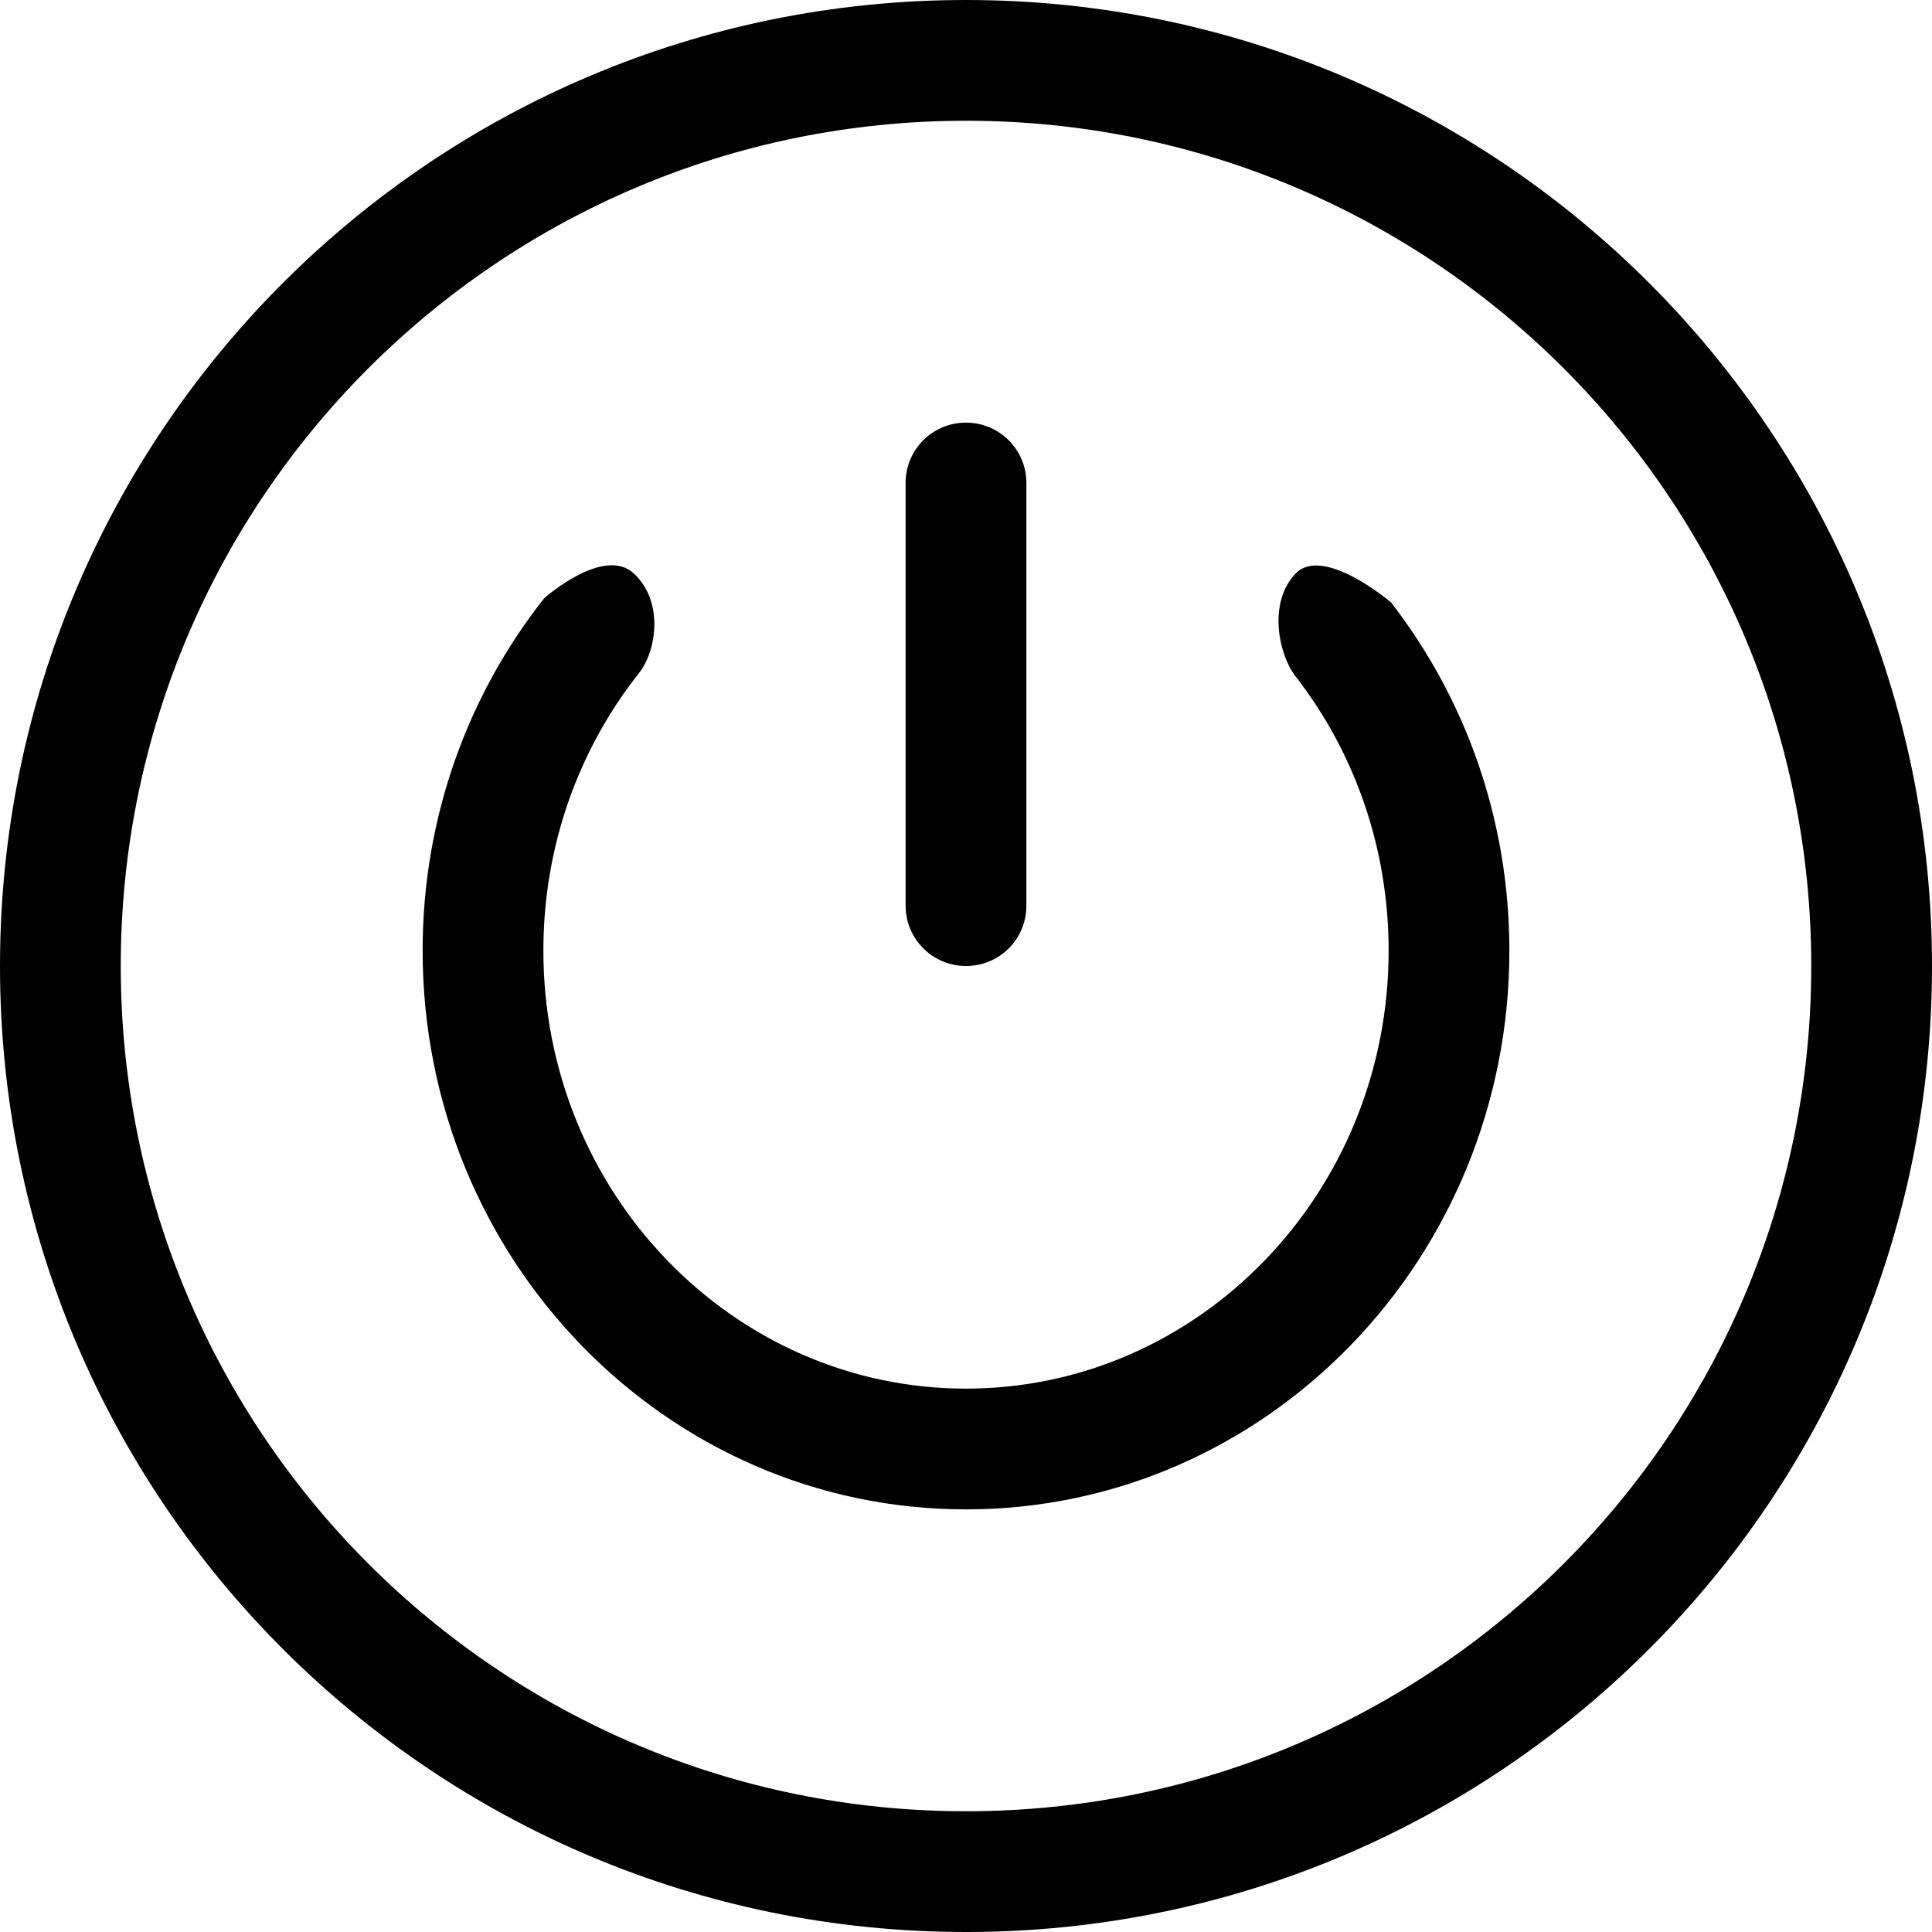
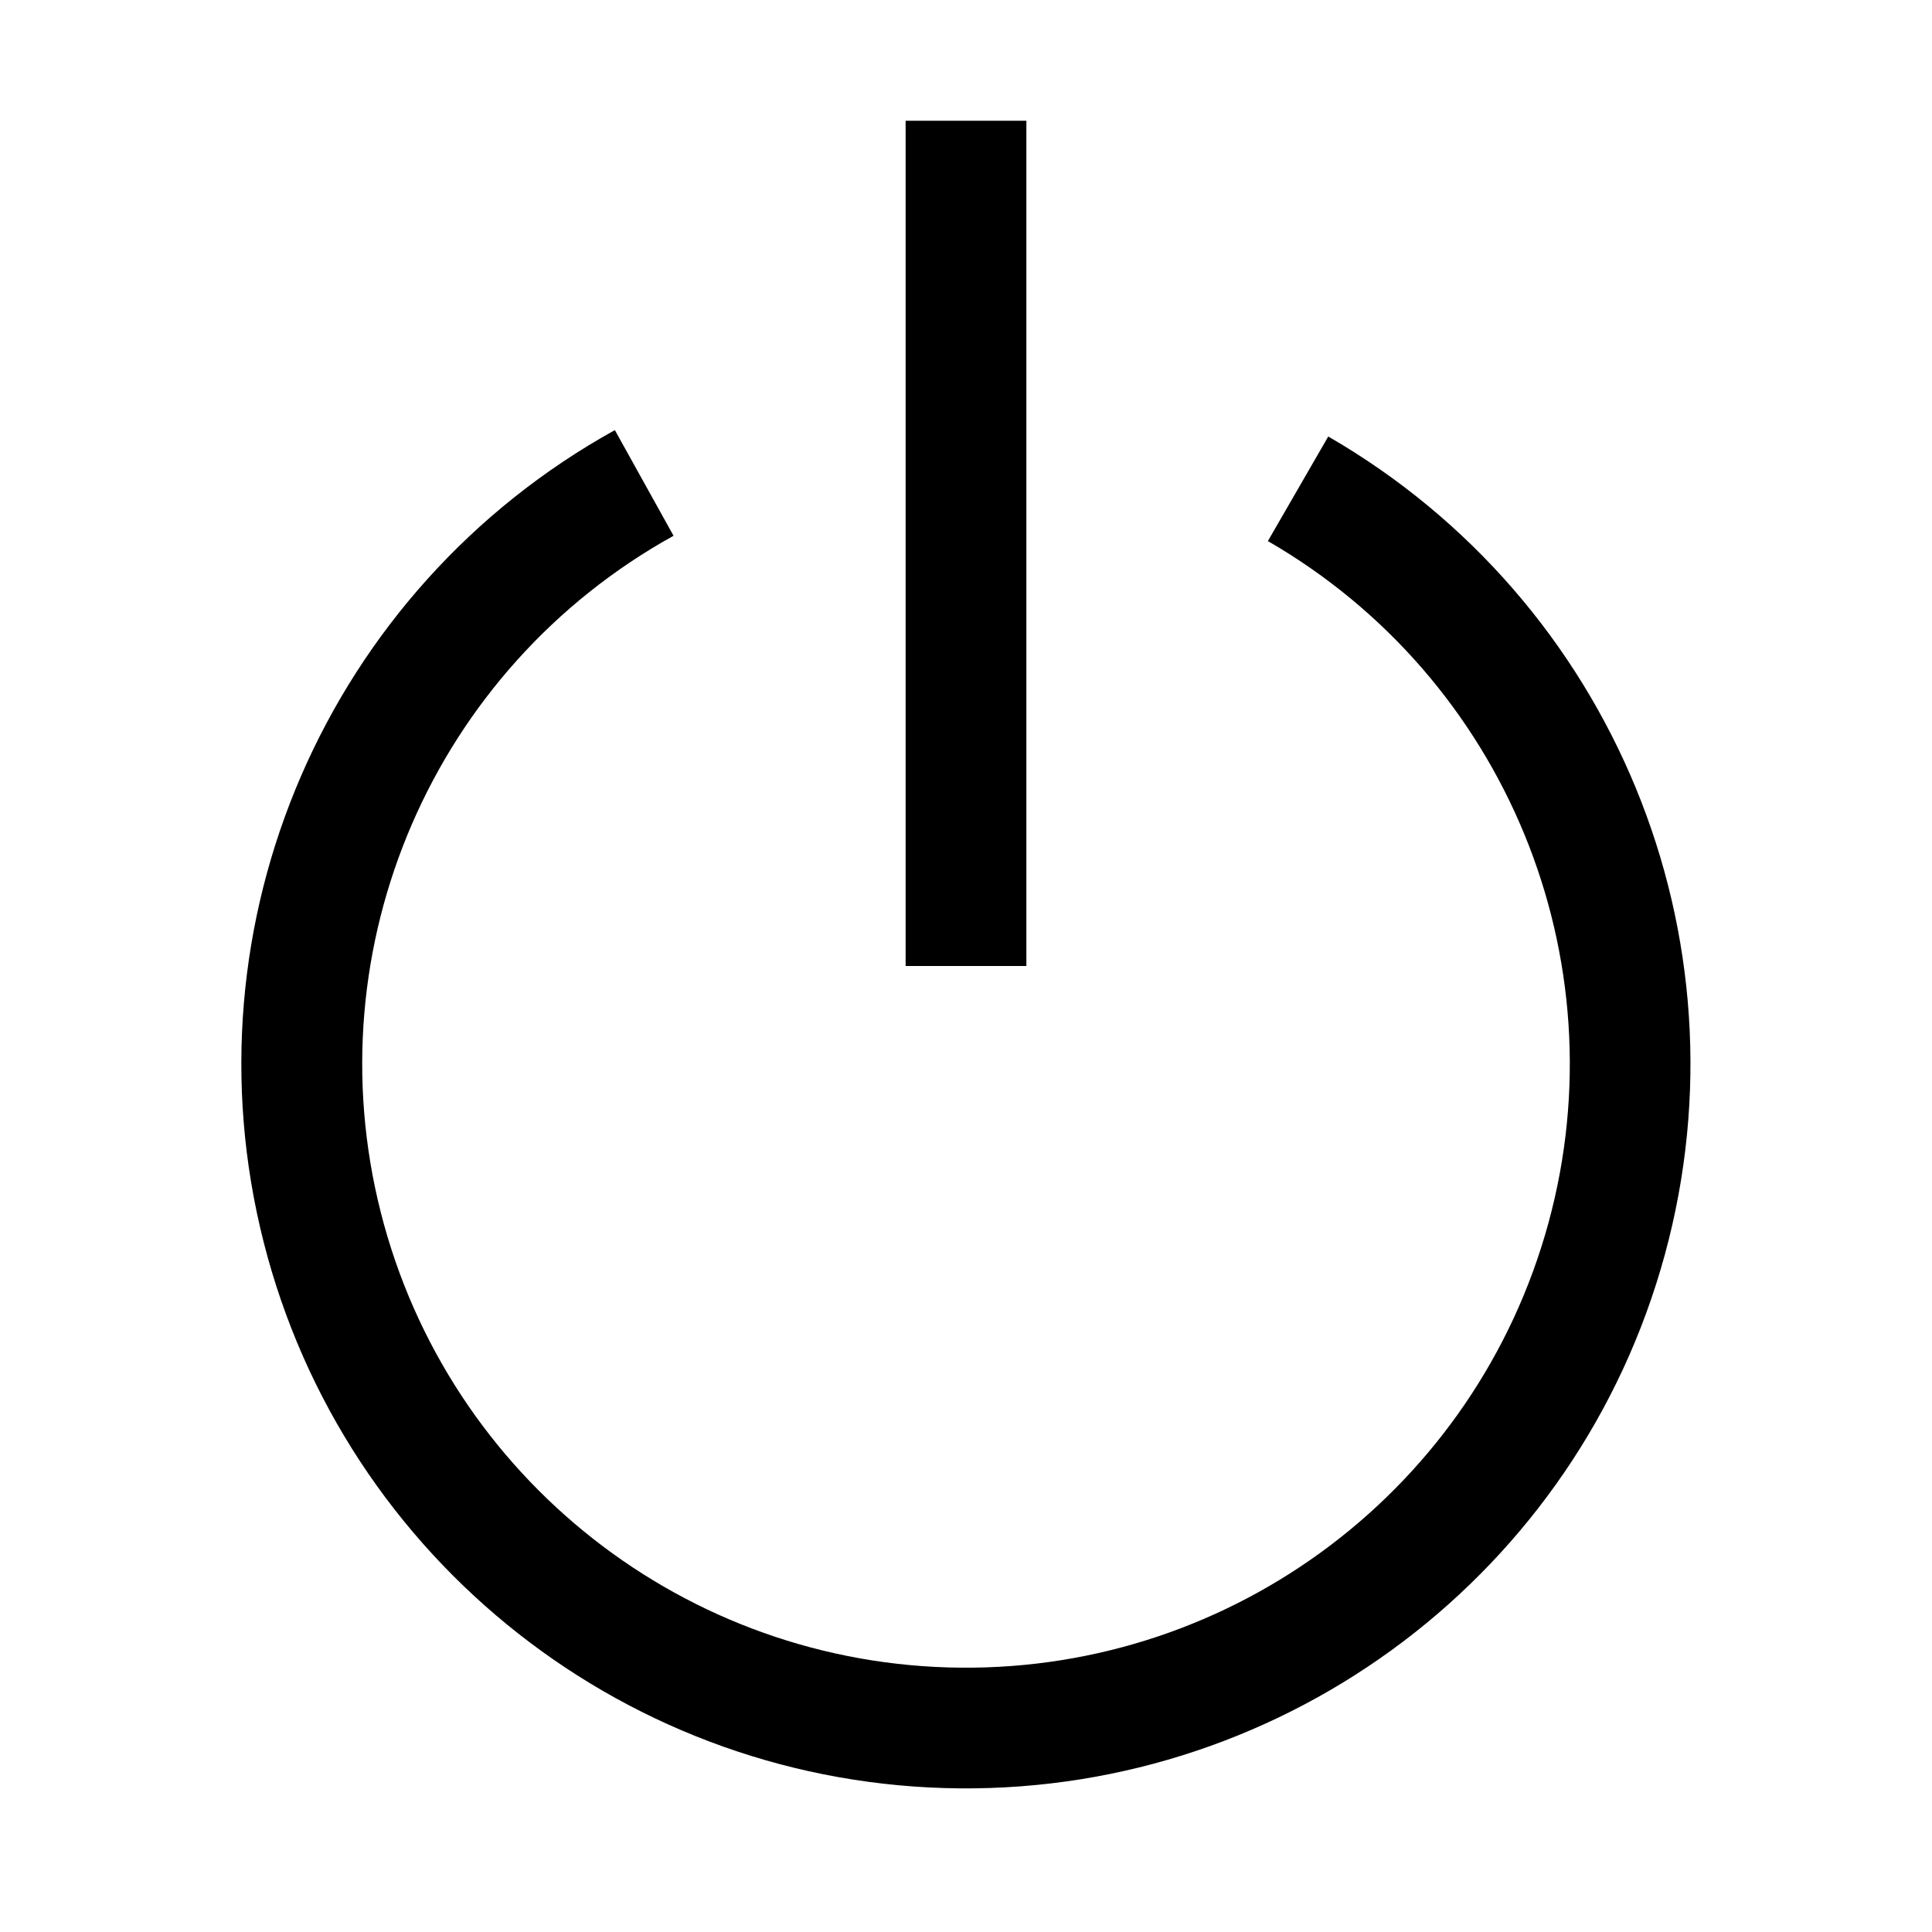
- <svg xmlns="http://www.w3.org/2000/svg" width="32px" height="32px" viewBox="0 0 32 32" version="1.1">
-   <defs />
-   <g id="flatten" stroke="none" stroke-width="1" fill="none" fill-rule="evenodd">
-     <g id="z-copy" transform="translate(-100, -132)" fill="#000000">
-       <g id="accessoryIcon" transform="translate(100, 132)">
-         <path d="M16,32 C24.837,32 32,24.837 32,16 C32,7.163 24.837,0 16,0 C7.163,0 0,7.163 0,16 C0,24.837 7.163,32 16,32 Z M16,30 C8.268,30 2,23.732 2,16 C2,8.268 8.268,2 16,2 C23.732,2 30,8.268 30,16 C30,23.732 23.732,30 16,30 Z M15,7.998 C15,7.447 15.444,7 16,7 C16.552,7 17,7.446 17,7.998 L17,15.002 C17,15.553 16.556,16 16,16 C15.448,16 15,15.554 15,15.002 L15,7.998 Z M21.459,9.5 C21,9.977 21.174,10.835 21.459,11.203 C22.451,12.481 23,14.066 23,15.745 C23,19.764 19.853,23 16,23 C12.147,23 9,19.764 9,15.745 C9,14.042 9.566,12.435 10.584,11.148 C10.873,10.783 11,9.967 10.5,9.5 C10,9.033 9.015,9.907 9.015,9.907 C7.755,11.5 7,13.532 7,15.745 C7,20.856 11.029,25 16,25 C20.971,25 25,20.856 25,15.745 C25,13.564 24.266,11.559 23.039,9.977 C23.039,9.977 21.918,9.023 21.459,9.5 Z" />
-       </g>
-     </g>
-   </g>
+ <svg xmlns="http://www.w3.org/2000/svg" width="1em" height="1em" viewBox="0 0 16 16" class="bi bi-power" fill="currentColor">
+   <path fill-rule="evenodd" d="M5.578 4.437a5 5 0 1 0 4.922.044l.5-.866a6 6 0 1 1-5.908-.053l.486.875z" />
+   <path fill-rule="evenodd" d="M7.5 8V1h1v7h-1z" />
</svg>
